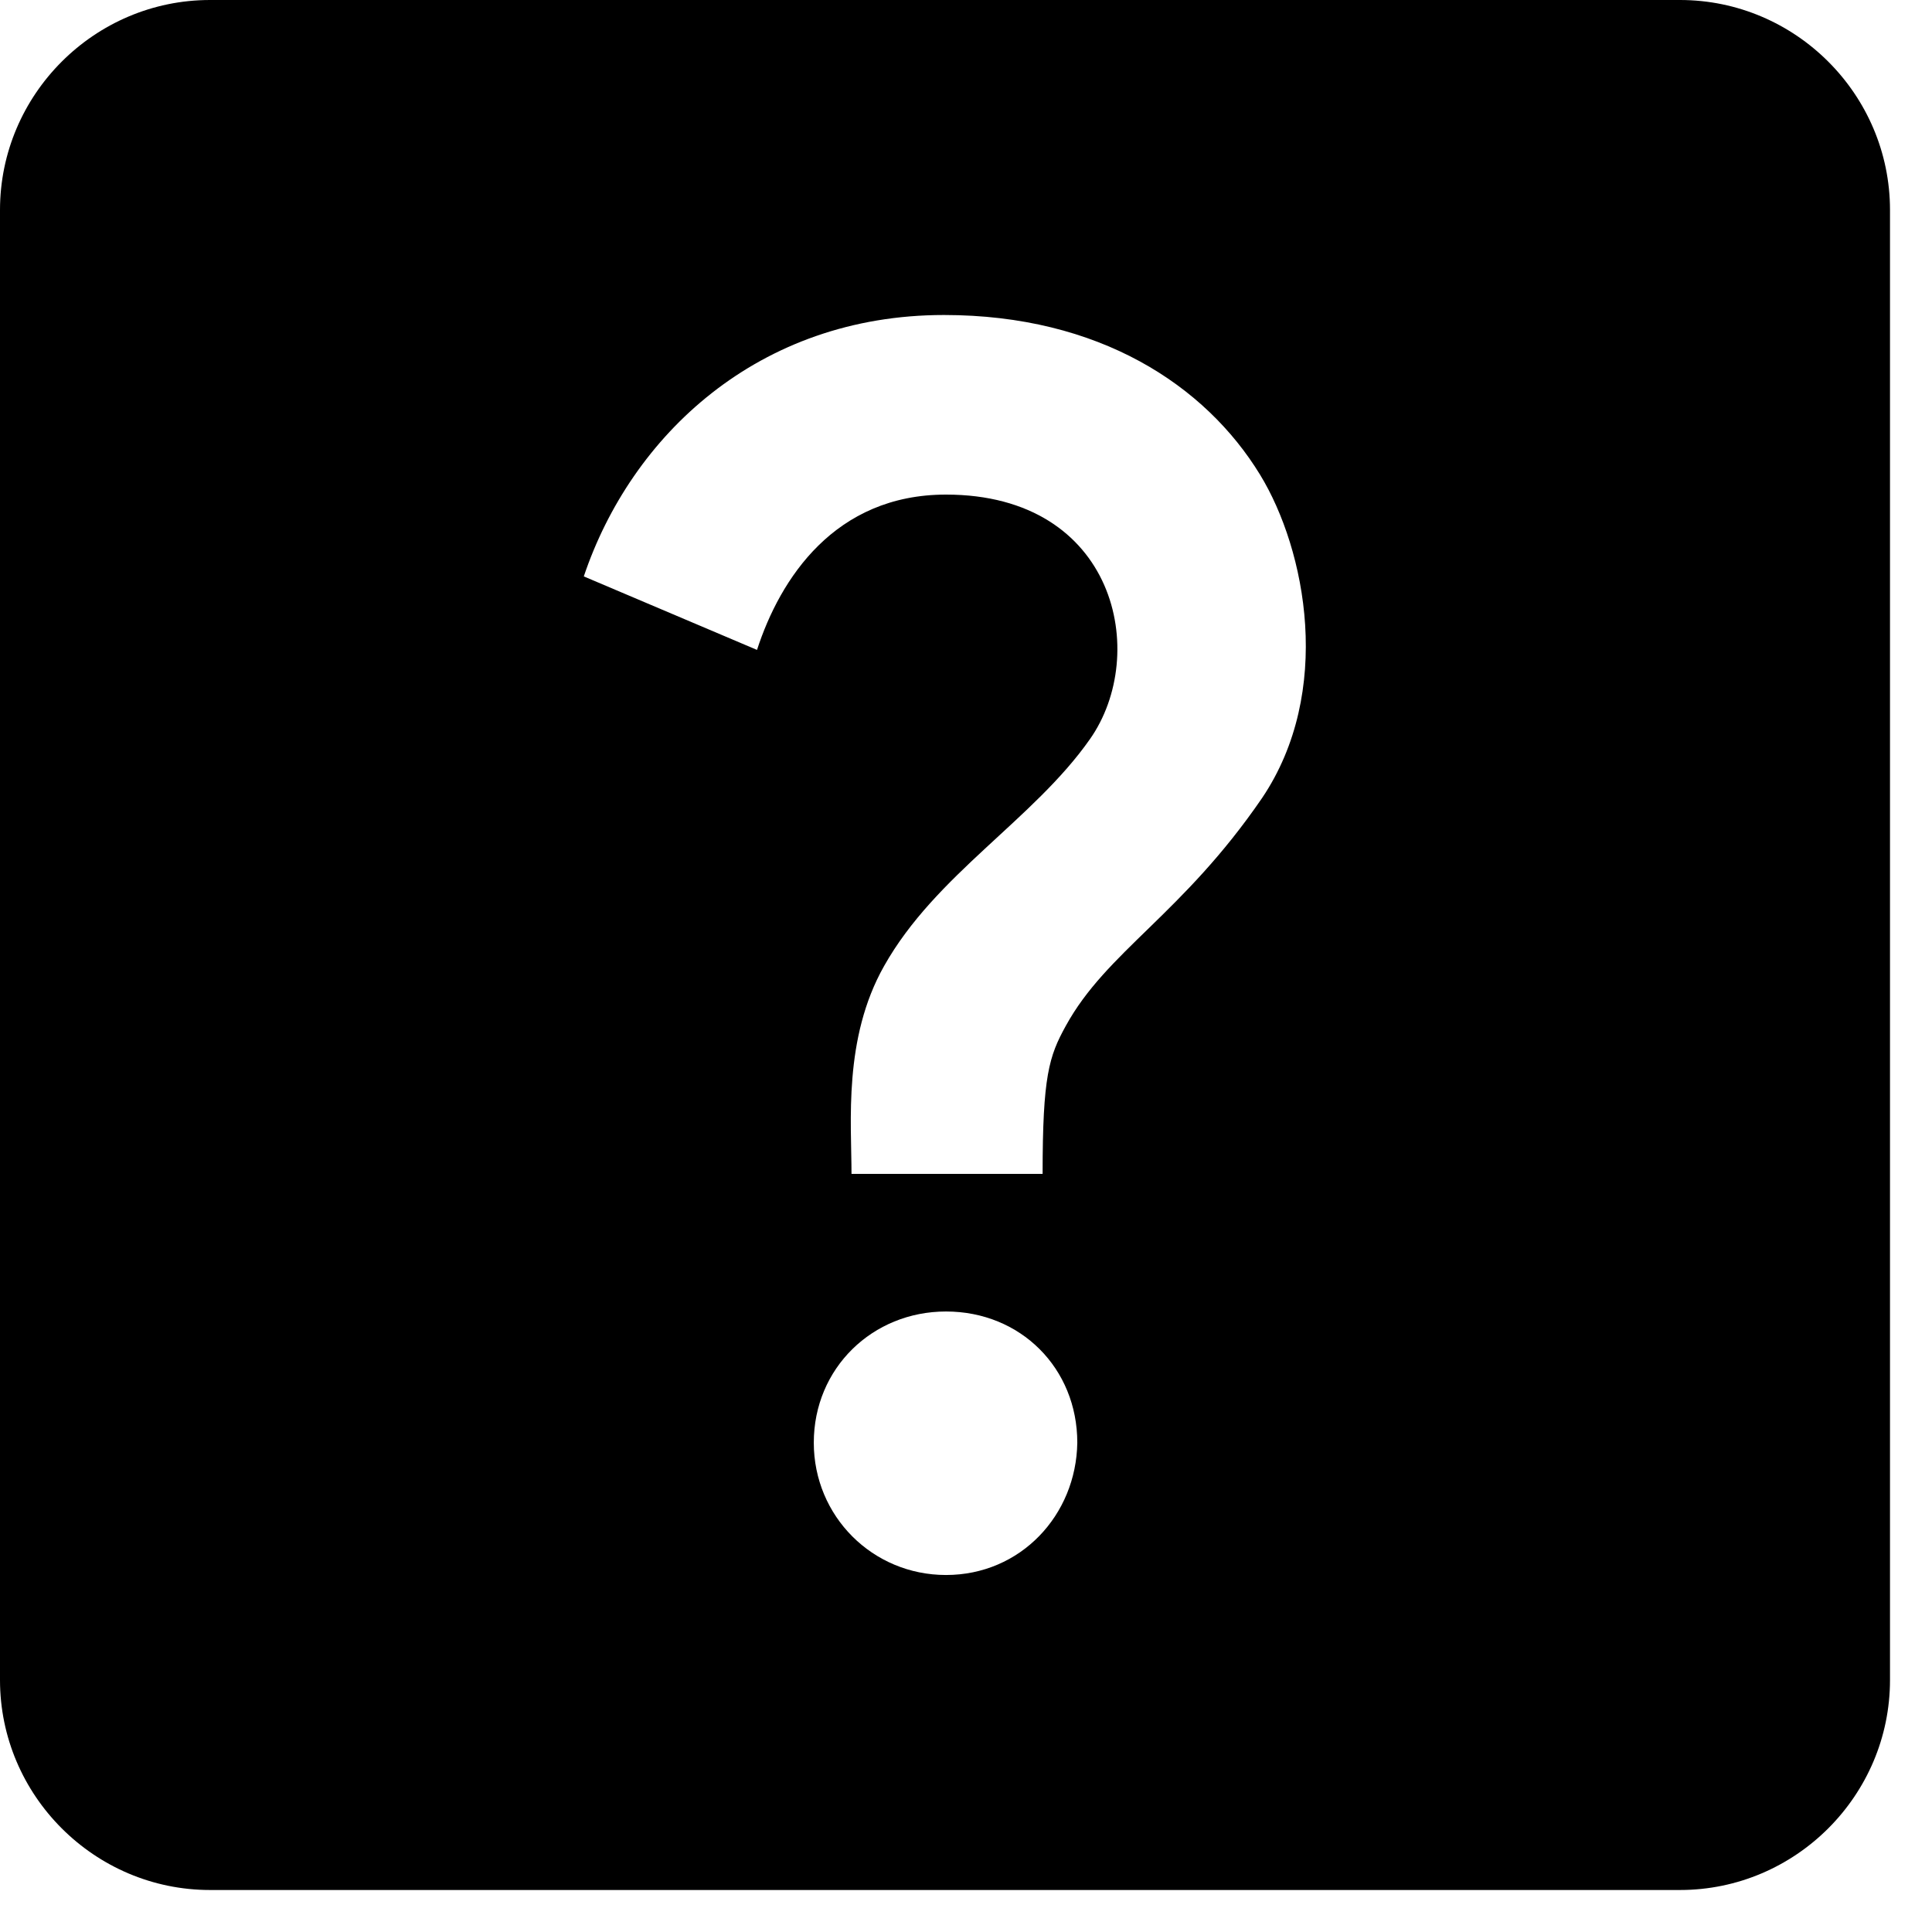
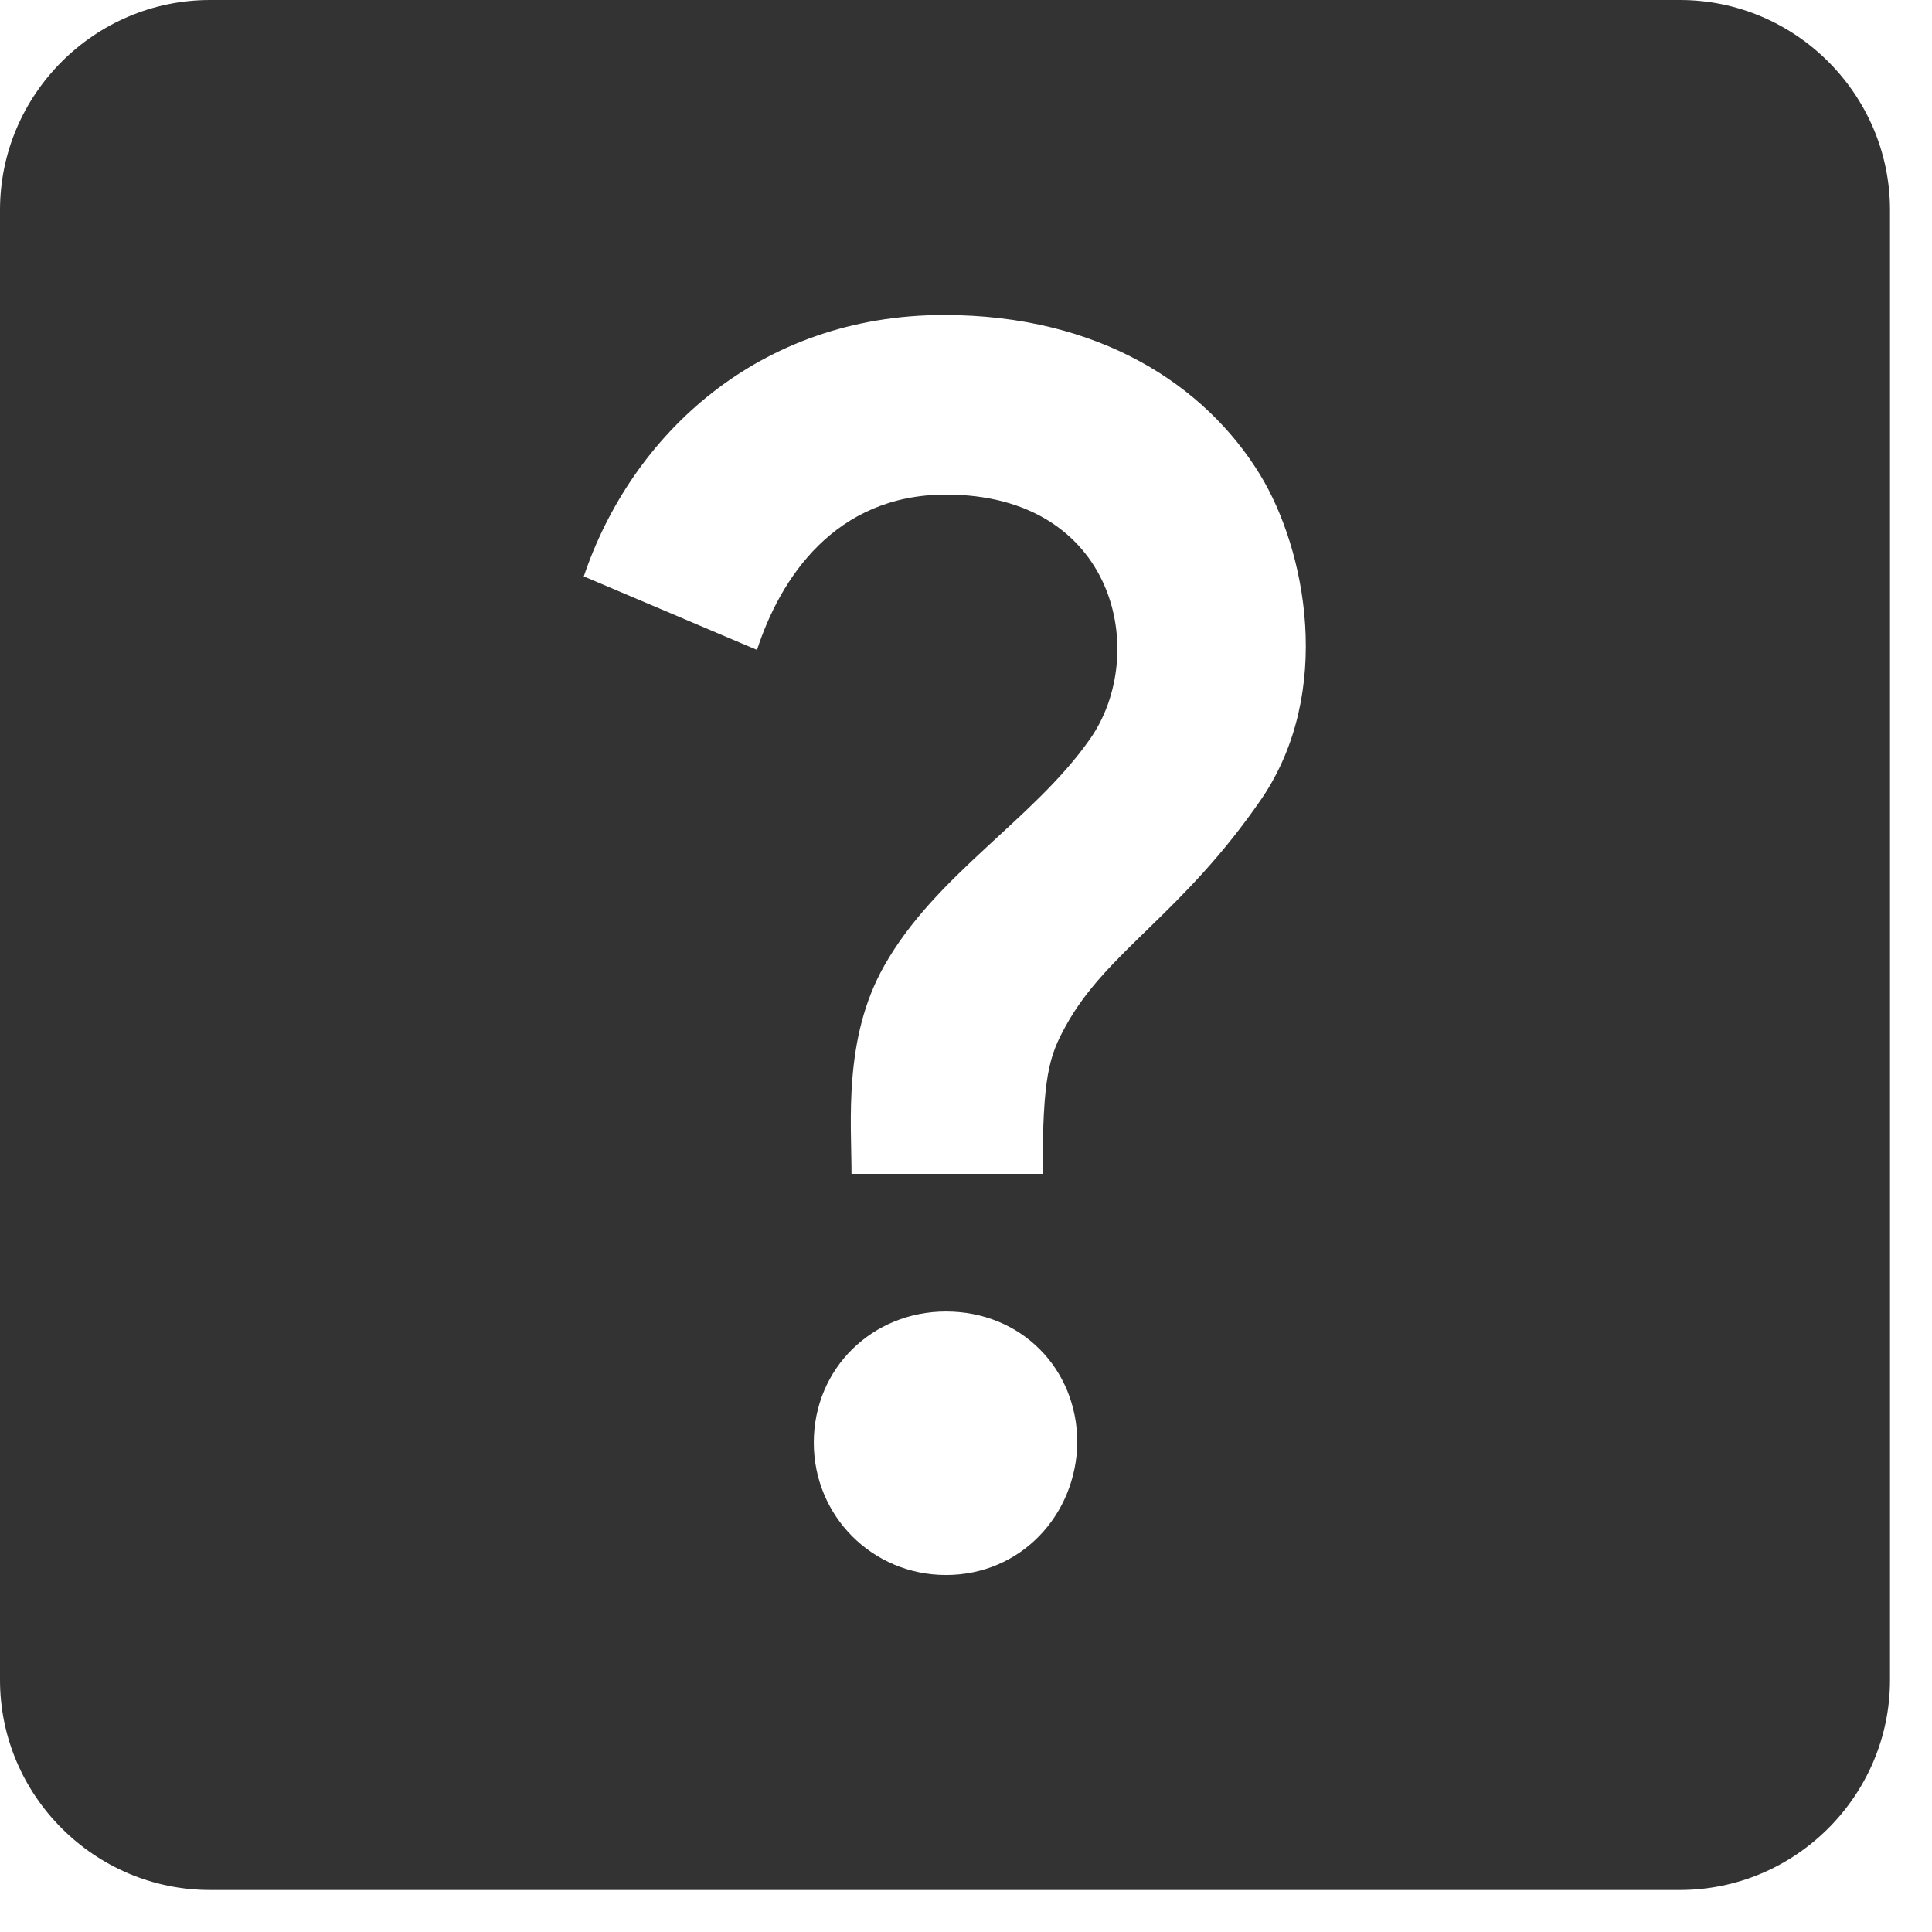
<svg xmlns="http://www.w3.org/2000/svg" width="23" height="23" viewBox="0 0 23 23" fill="none">
-   <path d="M20 0H2.5C1.125 0 0 1.125 0 2.5V20C0 21.375 1.125 22.5 2.5 22.5H20C21.375 22.5 22.5 21.375 22.5 20V2.5C22.5 1.125 21.375 0 20 0ZM11.262 18.75C10.387 18.75 9.688 18.05 9.688 17.175C9.688 16.288 10.387 15.613 11.262 15.613C12.15 15.613 12.825 16.288 12.825 17.175C12.812 18.038 12.15 18.75 11.262 18.75ZM15.025 9.5C14.075 10.887 13.175 11.325 12.688 12.213C12.488 12.575 12.412 12.812 12.412 13.975H10.137C10.137 13.363 10.037 12.363 10.525 11.5C11.137 10.412 12.3 9.762 12.975 8.8C13.688 7.787 13.287 5.888 11.262 5.888C9.938 5.888 9.287 6.888 9.012 7.737L6.95 6.862C7.513 5.188 9.025 3.75 11.238 3.75C13.088 3.75 14.35 4.588 15 5.65C15.55 6.55 15.875 8.238 15.025 9.5Z" fill="black" />
+   <path d="M20 0H2.5C1.125 0 0 1.125 0 2.5V20C0 21.375 1.125 22.5 2.5 22.5H20C21.375 22.5 22.5 21.375 22.5 20V2.5C22.5 1.125 21.375 0 20 0ZM11.262 18.75C10.387 18.75 9.688 18.05 9.688 17.175C9.688 16.288 10.387 15.613 11.262 15.613C12.15 15.613 12.825 16.288 12.825 17.175C12.812 18.038 12.15 18.75 11.262 18.75ZM15.025 9.5C14.075 10.887 13.175 11.325 12.688 12.213C12.488 12.575 12.412 12.812 12.412 13.975H10.137C10.137 13.363 10.037 12.363 10.525 11.5C11.137 10.412 12.3 9.762 12.975 8.8C13.688 7.787 13.287 5.888 11.262 5.888C9.938 5.888 9.287 6.888 9.012 7.737L6.95 6.862C7.513 5.188 9.025 3.75 11.238 3.75C13.088 3.75 14.35 4.588 15 5.65C15.55 6.55 15.875 8.238 15.025 9.5Z" fill="#333333" />
</svg>
